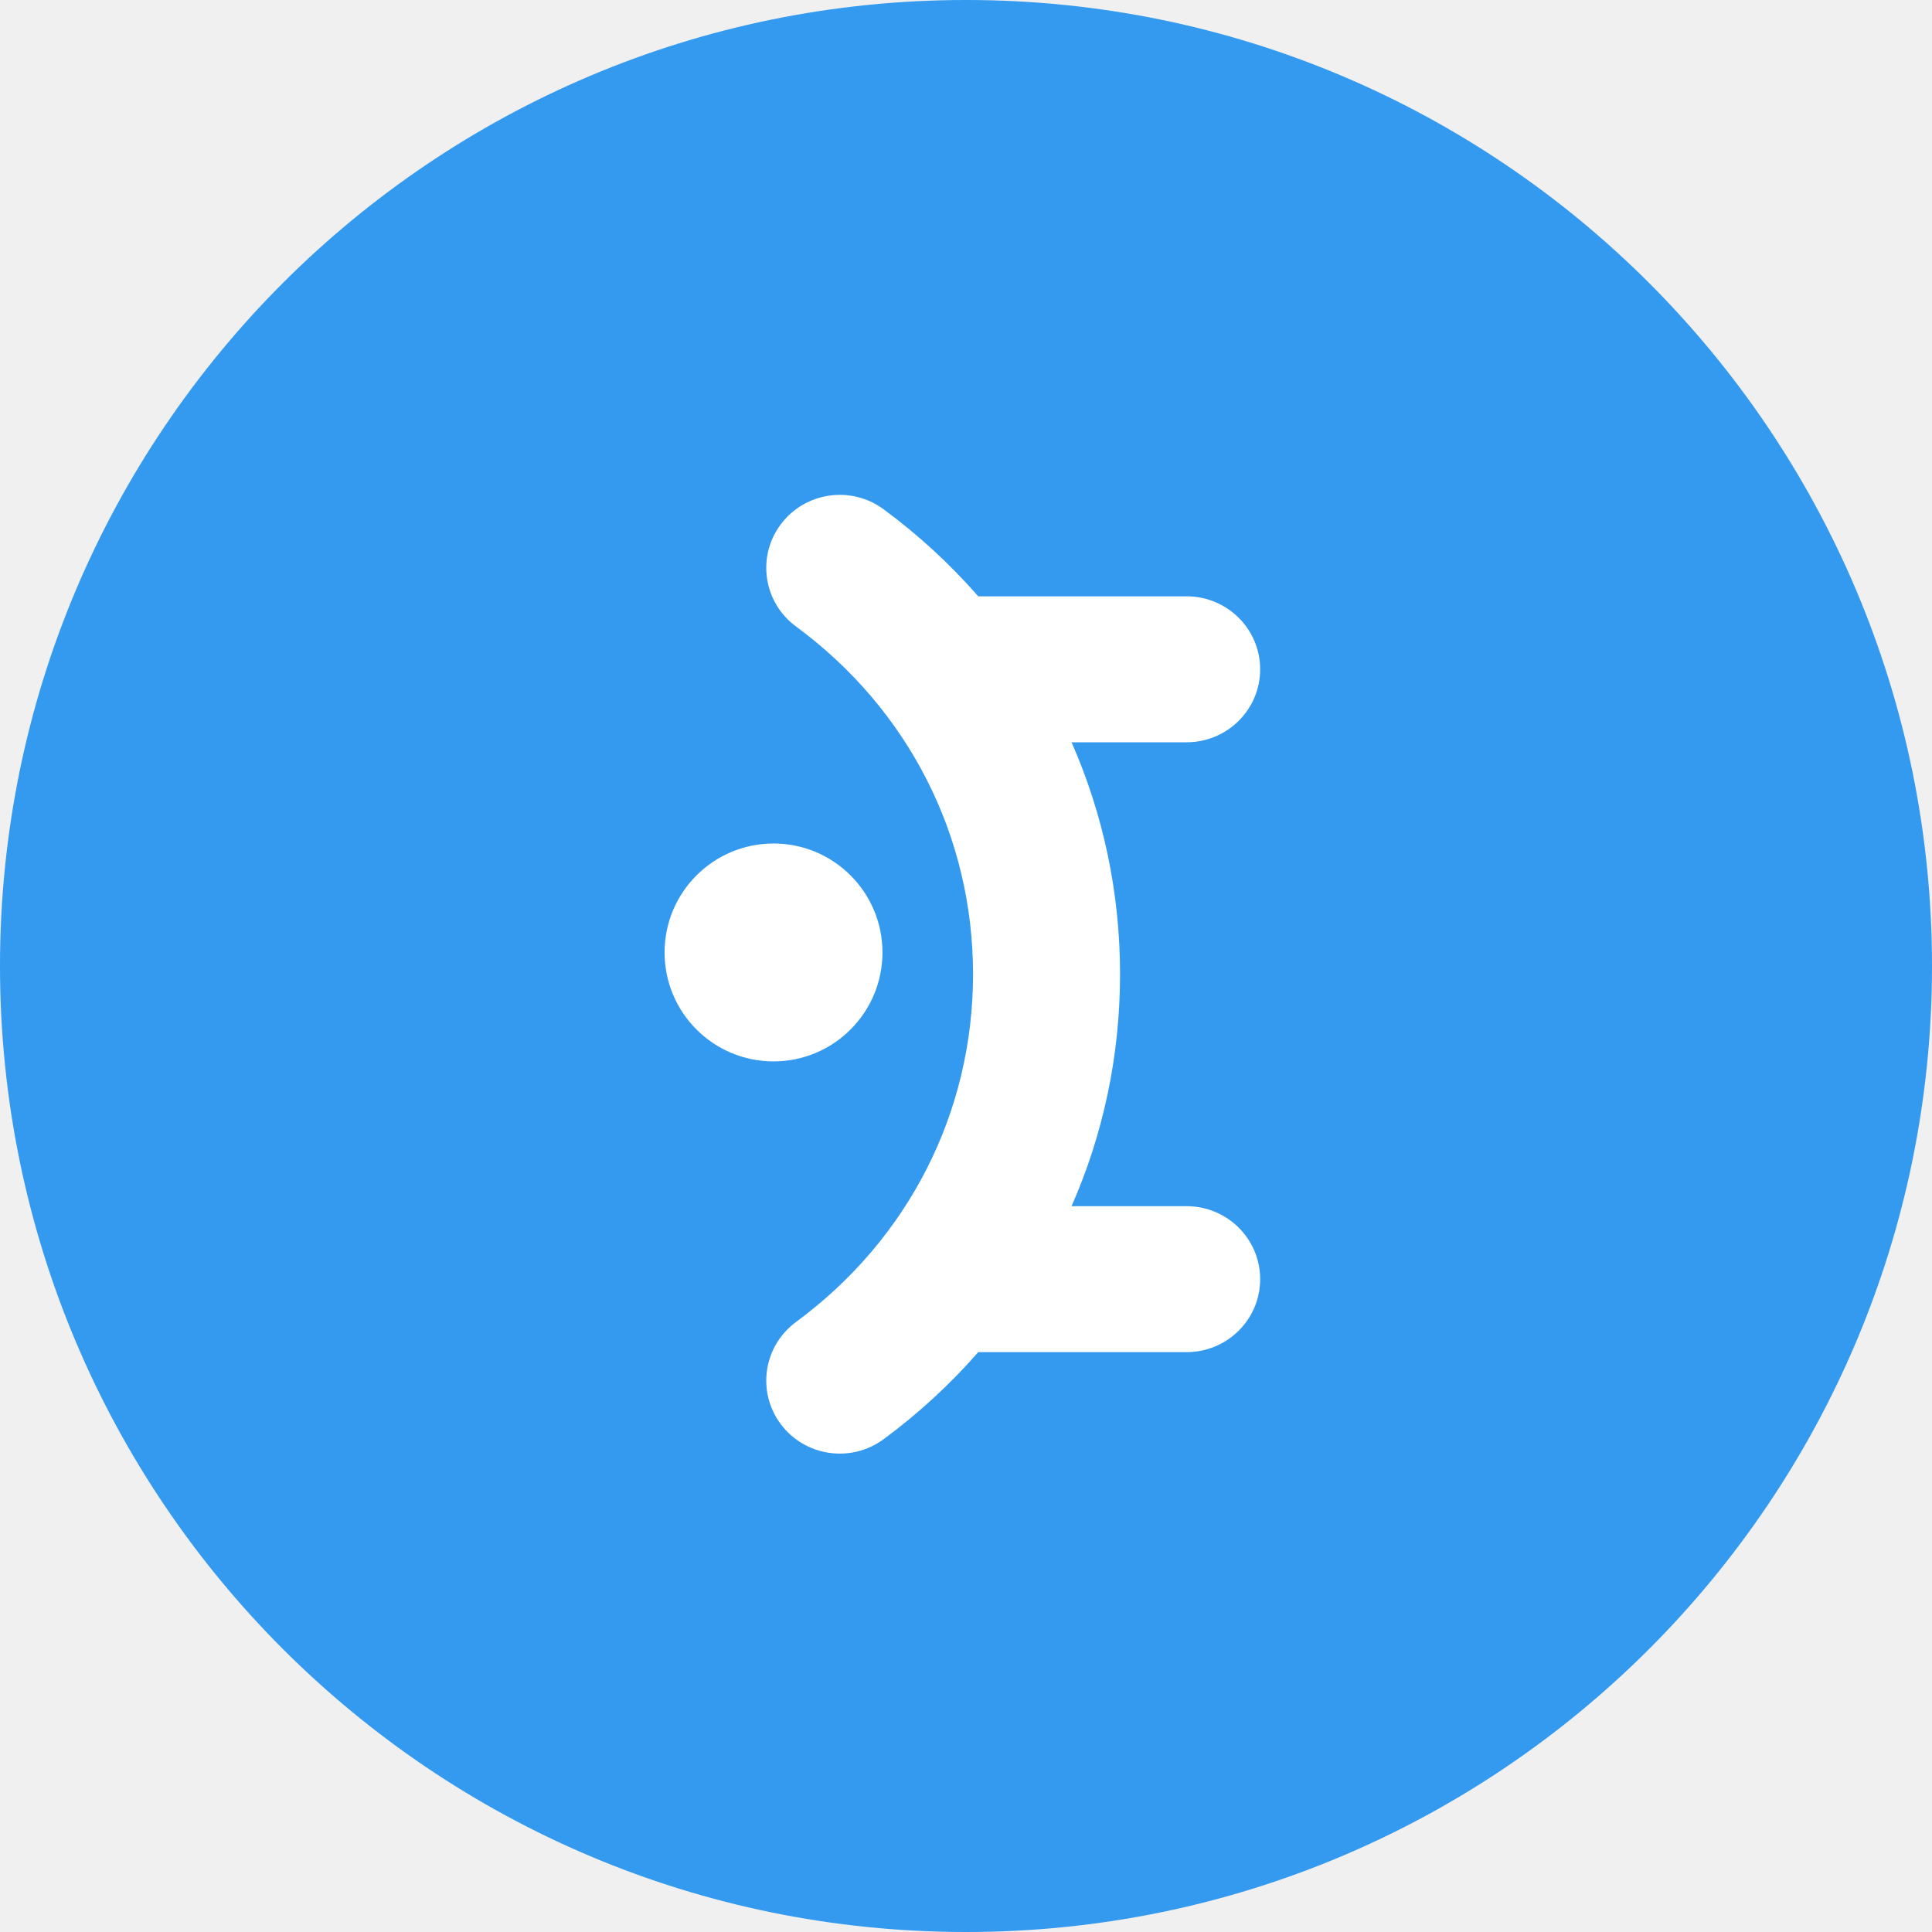
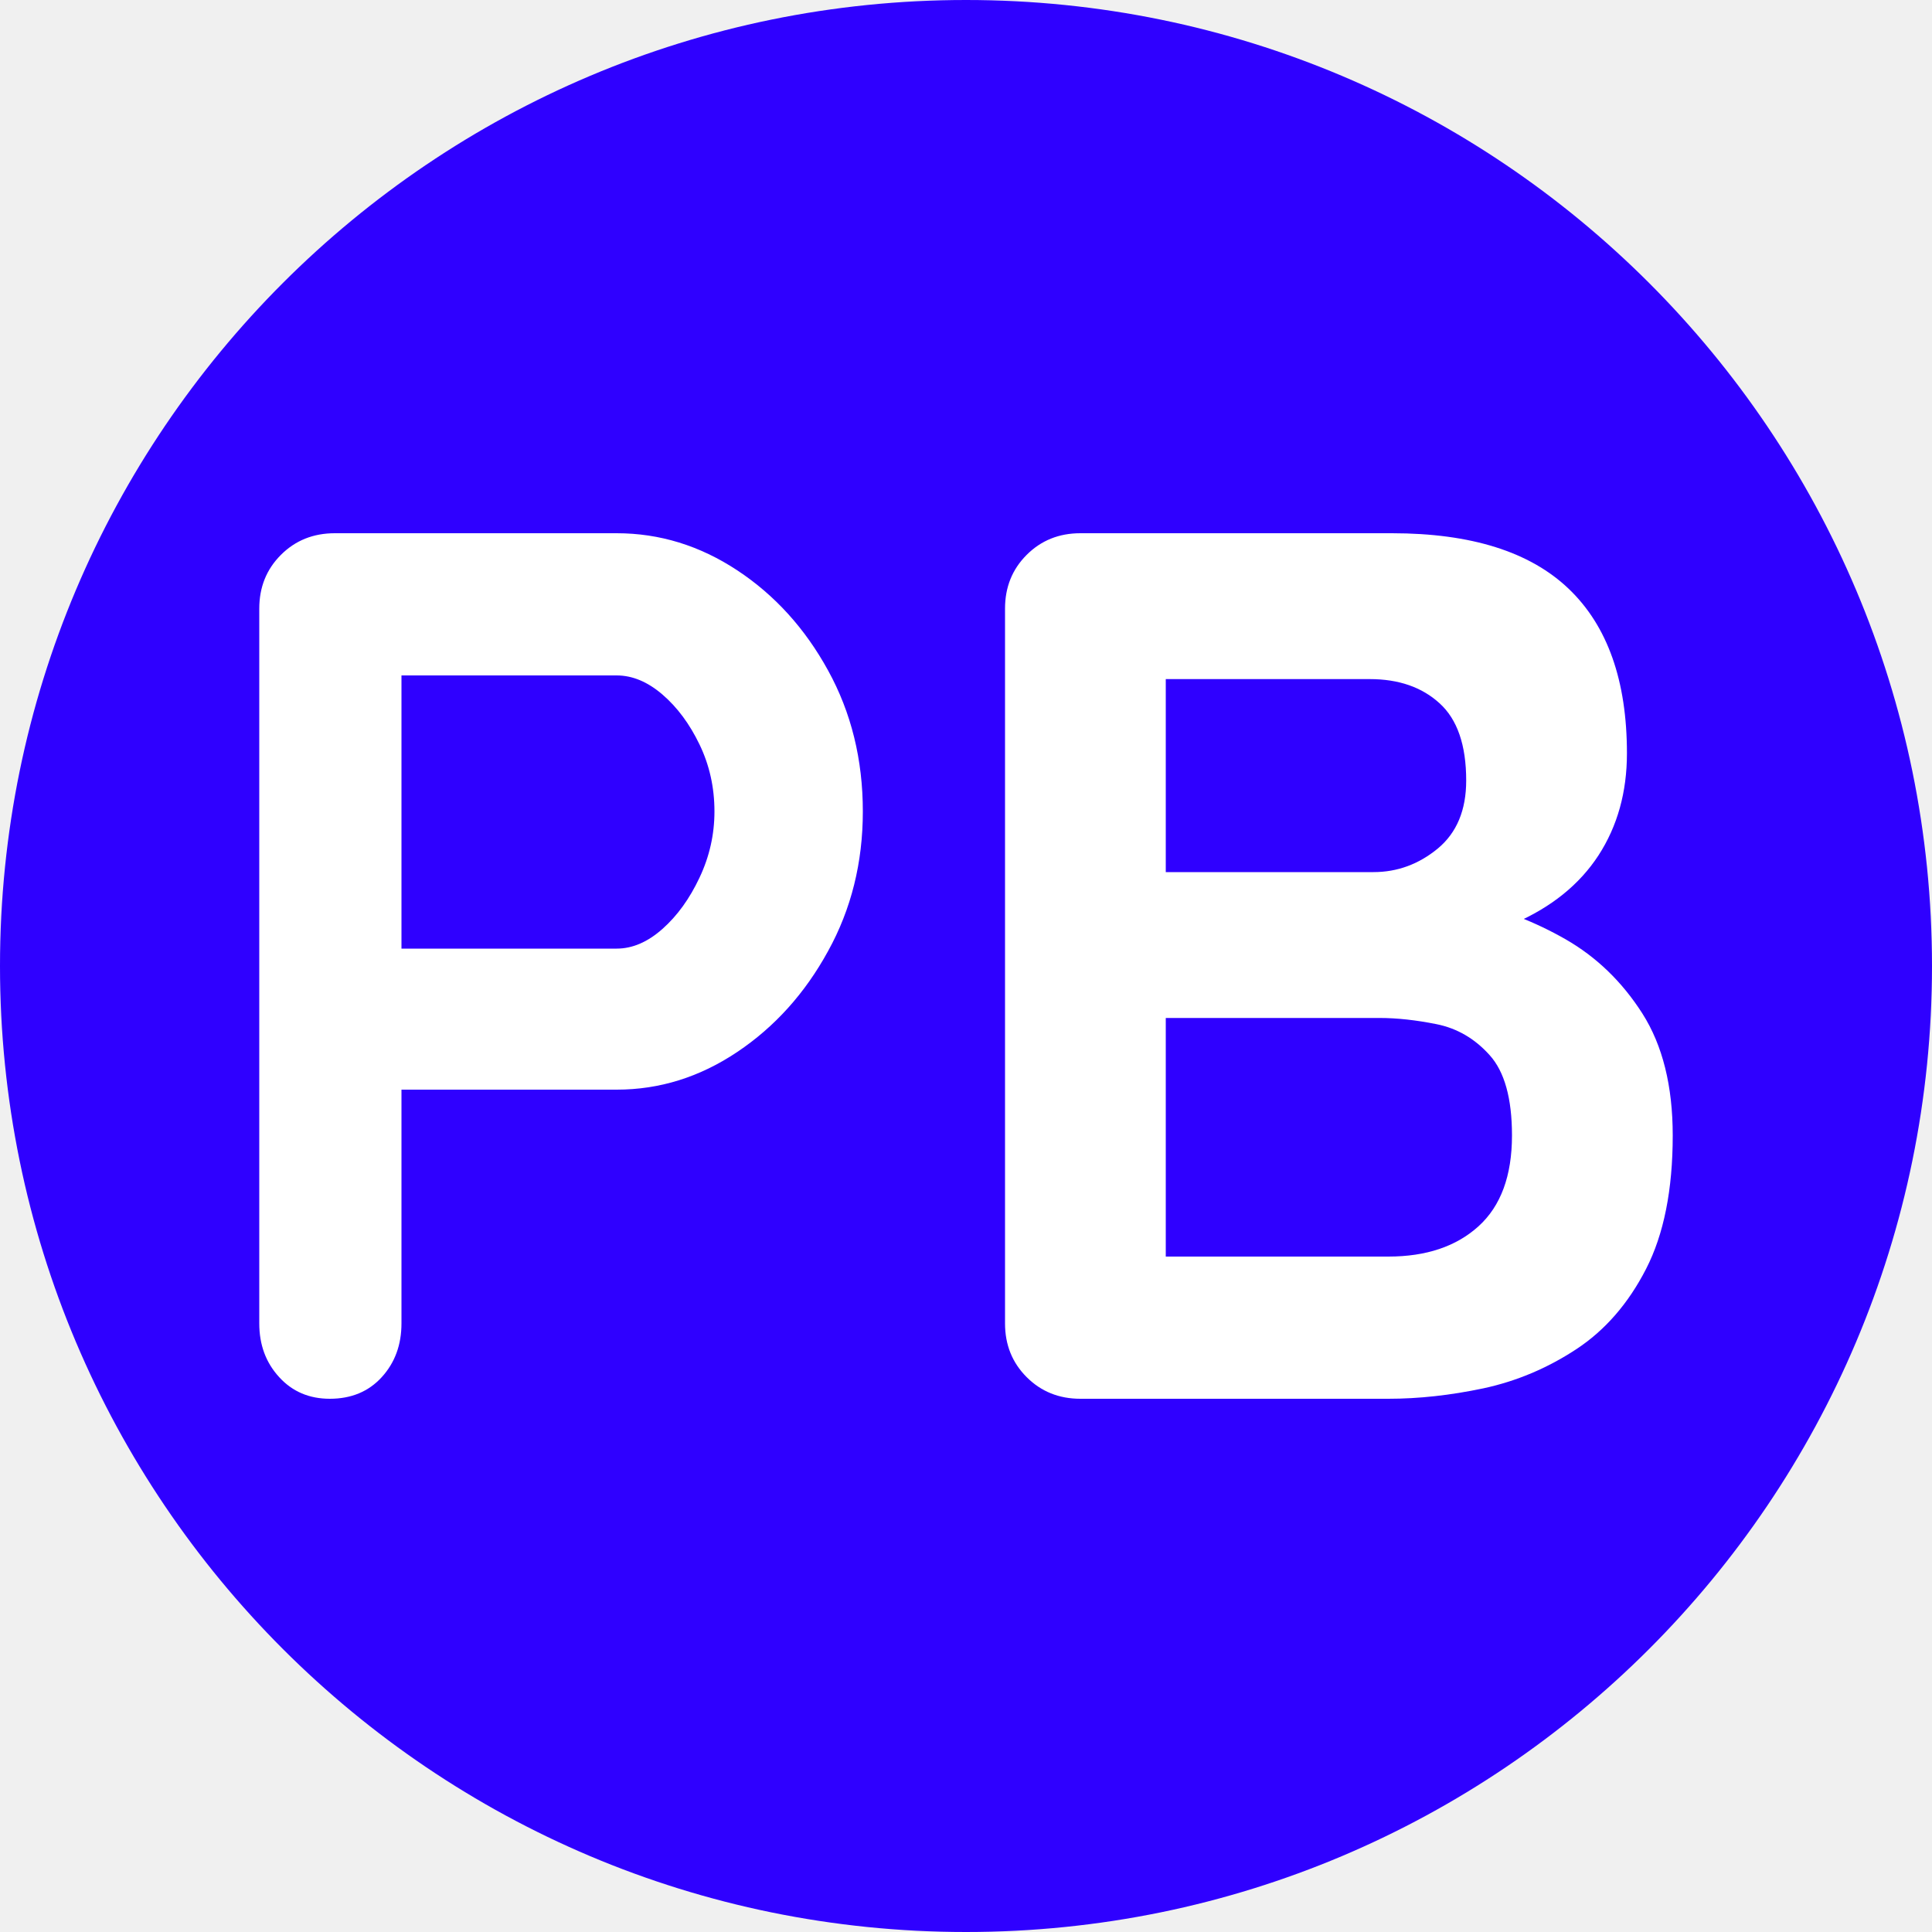
- <svg xmlns="http://www.w3.org/2000/svg" viewBox="0 0 500 500">
-   <g fill="none" fill-rule="evenodd">
-     <rect width="500" height="500" fill="#339AF0" rx="250" />
-     <g fill="#FFF">
-       <path fill-rule="nonzero" d="M202.055 135.706c-6.26 8.373-4.494 20.208 3.944 26.42 29.122 21.45 45.824 54.253 45.824 90.005 0 35.752-16.702 68.559-45.824 90.005-8.436 6.215-10.206 18.043-3.944 26.42 6.26 8.378 18.173 10.13 26.611 3.916a153.835 153.835 0 0024.509-22.54h53.93c10.506 0 19.023-8.455 19.023-18.885 0-10.43-8.517-18.886-19.023-18.886h-29.79c8.196-18.594 12.553-38.923 12.553-60.03s-4.357-41.436-12.552-60.03h29.79c10.505 0 19.022-8.455 19.022-18.885 0-10.43-8.517-18.886-19.023-18.886h-53.93a153.835 153.835 0 00-24.509-22.54c-8.438-6.215-20.351-4.46-26.61 3.916z" />
-       <path d="M171.992 246.492c0-15.572 12.624-28.195 28.196-28.195 15.572 0 28.195 12.623 28.195 28.195 0 15.572-12.623 28.196-28.195 28.196-15.572 0-28.196-12.624-28.196-28.196z" />
-     </g>
-   </g>
+ <svg xmlns="http://www.w3.org/2000/svg" width="256" height="256" viewBox="0 0 100 100">
+   <rect width="100" height="100" rx="50" fill="#2f00ff" />
+   <path d="M17.33 27.60L31.92 27.60Q35.25 27.60 38.16 29.52Q41.07 31.44 42.86 34.70Q44.66 37.97 44.66 42L44.66 42Q44.66 45.97 42.86 49.23Q41.07 52.50 38.16 54.45Q35.25 56.40 31.92 56.40L31.92 56.40L20.14 56.40L20.78 55.25L20.78 68.50Q20.78 70.16 19.76 71.28Q18.74 72.40 17.07 72.40L17.07 72.40Q15.47 72.40 14.45 71.28Q13.42 70.16 13.42 68.50L13.42 68.50L13.42 31.50Q13.42 29.84 14.54 28.72Q15.66 27.60 17.33 27.60L17.33 27.60ZM20.08 49.10L31.92 49.10Q33.14 49.10 34.29 48.08Q35.44 47.06 36.21 45.42Q36.98 43.79 36.98 42L36.98 42Q36.98 40.14 36.21 38.54Q35.44 36.94 34.29 35.95Q33.14 34.96 31.92 34.96L31.92 34.96L20.02 34.96L20.78 33.81L20.78 50.13L20.08 49.10ZM55.92 27.60L72.05 27.60Q78.19 27.60 81.20 30.48Q84.21 33.36 84.21 38.99L84.21 38.99Q84.21 42 82.74 44.27Q81.26 46.54 78.38 47.79Q75.50 49.04 71.28 49.04L71.28 49.04L71.54 46.16Q73.52 46.16 76.08 46.70Q78.64 47.25 81.04 48.62Q83.44 50 85.01 52.46Q86.58 54.93 86.58 58.77L86.58 58.77Q86.58 62.99 85.20 65.68Q83.82 68.37 81.58 69.84Q79.34 71.31 76.78 71.86Q74.22 72.40 71.86 72.40L71.86 72.40L55.92 72.40Q54.26 72.40 53.14 71.28Q52.02 70.16 52.02 68.50L52.02 68.50L52.02 31.50Q52.02 29.84 53.14 28.72Q54.26 27.60 55.92 27.60L55.92 27.60ZM70.90 35.15L70.90 35.15L59.50 35.15L60.34 34.13L60.34 45.71L59.57 45.14L71.09 45.14Q72.94 45.14 74.42 43.92Q75.89 42.70 75.89 40.40L75.89 40.40Q75.89 37.65 74.51 36.40Q73.14 35.15 70.90 35.15ZM71.41 52.69L71.41 52.69L59.76 52.69L60.34 52.18L60.34 65.68L59.70 65.04L71.86 65.04Q74.80 65.04 76.53 63.47Q78.26 61.90 78.26 58.77L78.26 58.77Q78.26 55.89 77.10 54.61Q75.95 53.33 74.35 53.01Q72.75 52.69 71.41 52.69Z" fill="#ffffff" />
</svg>
